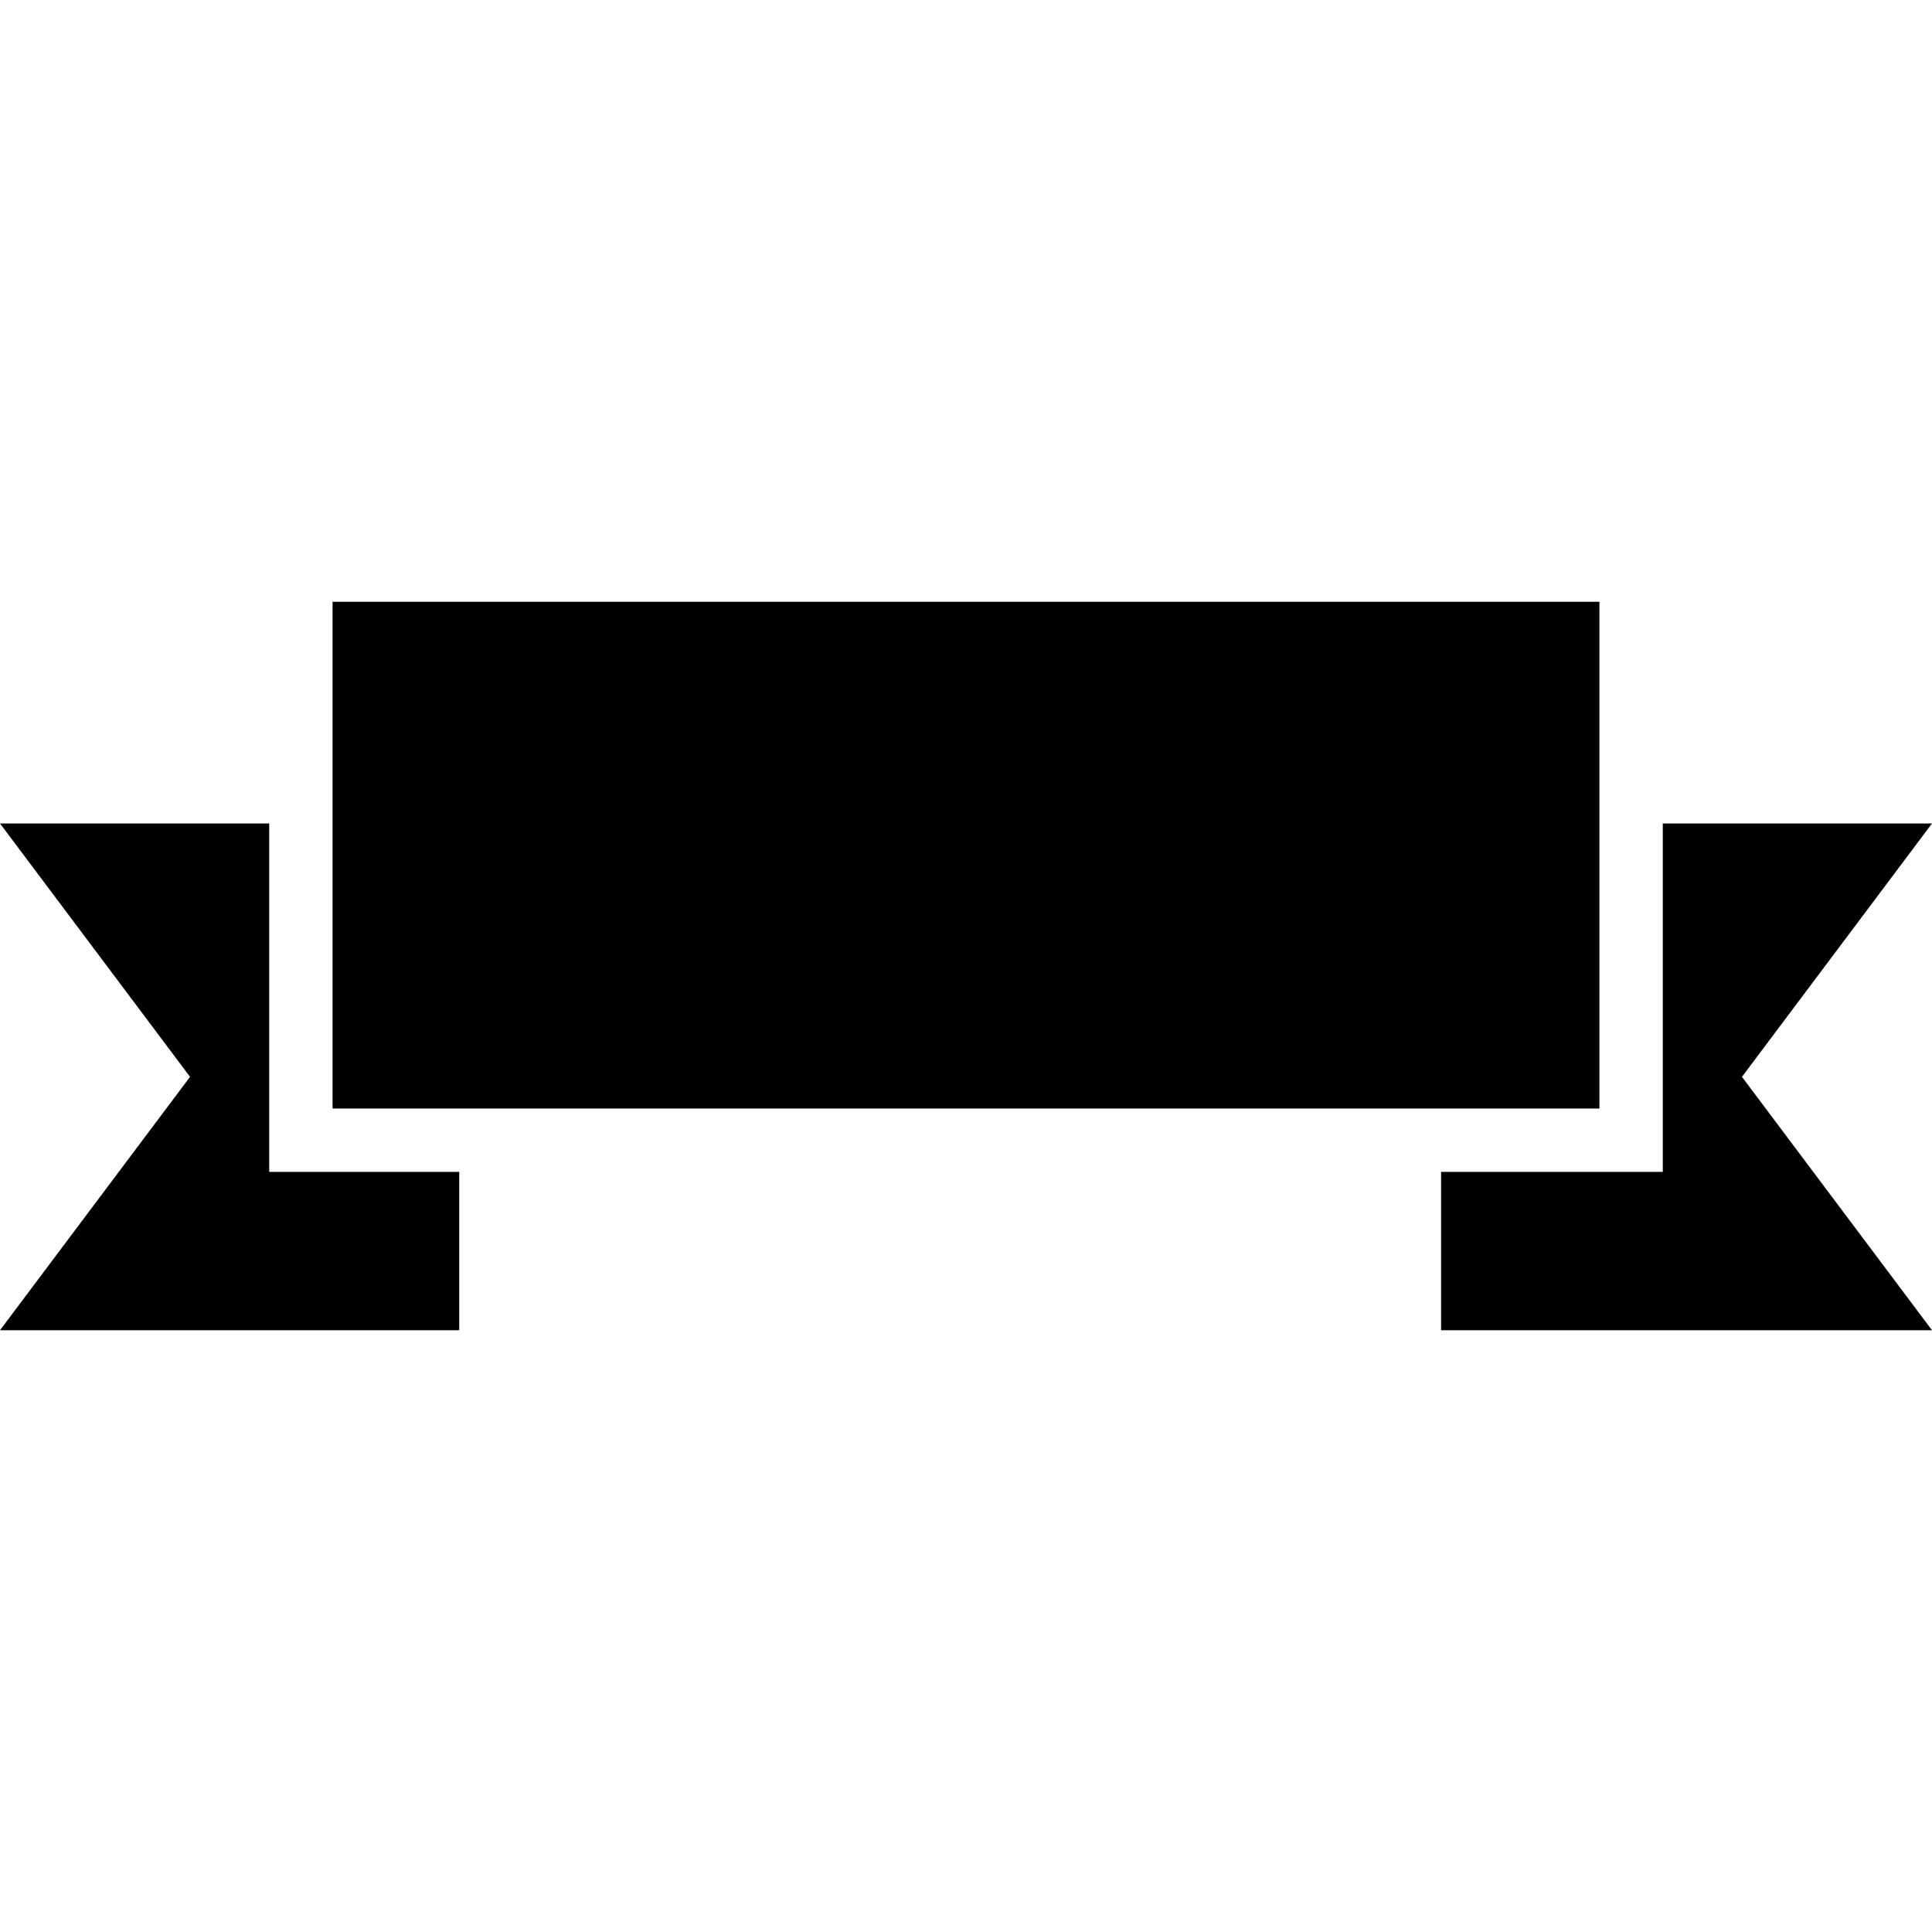
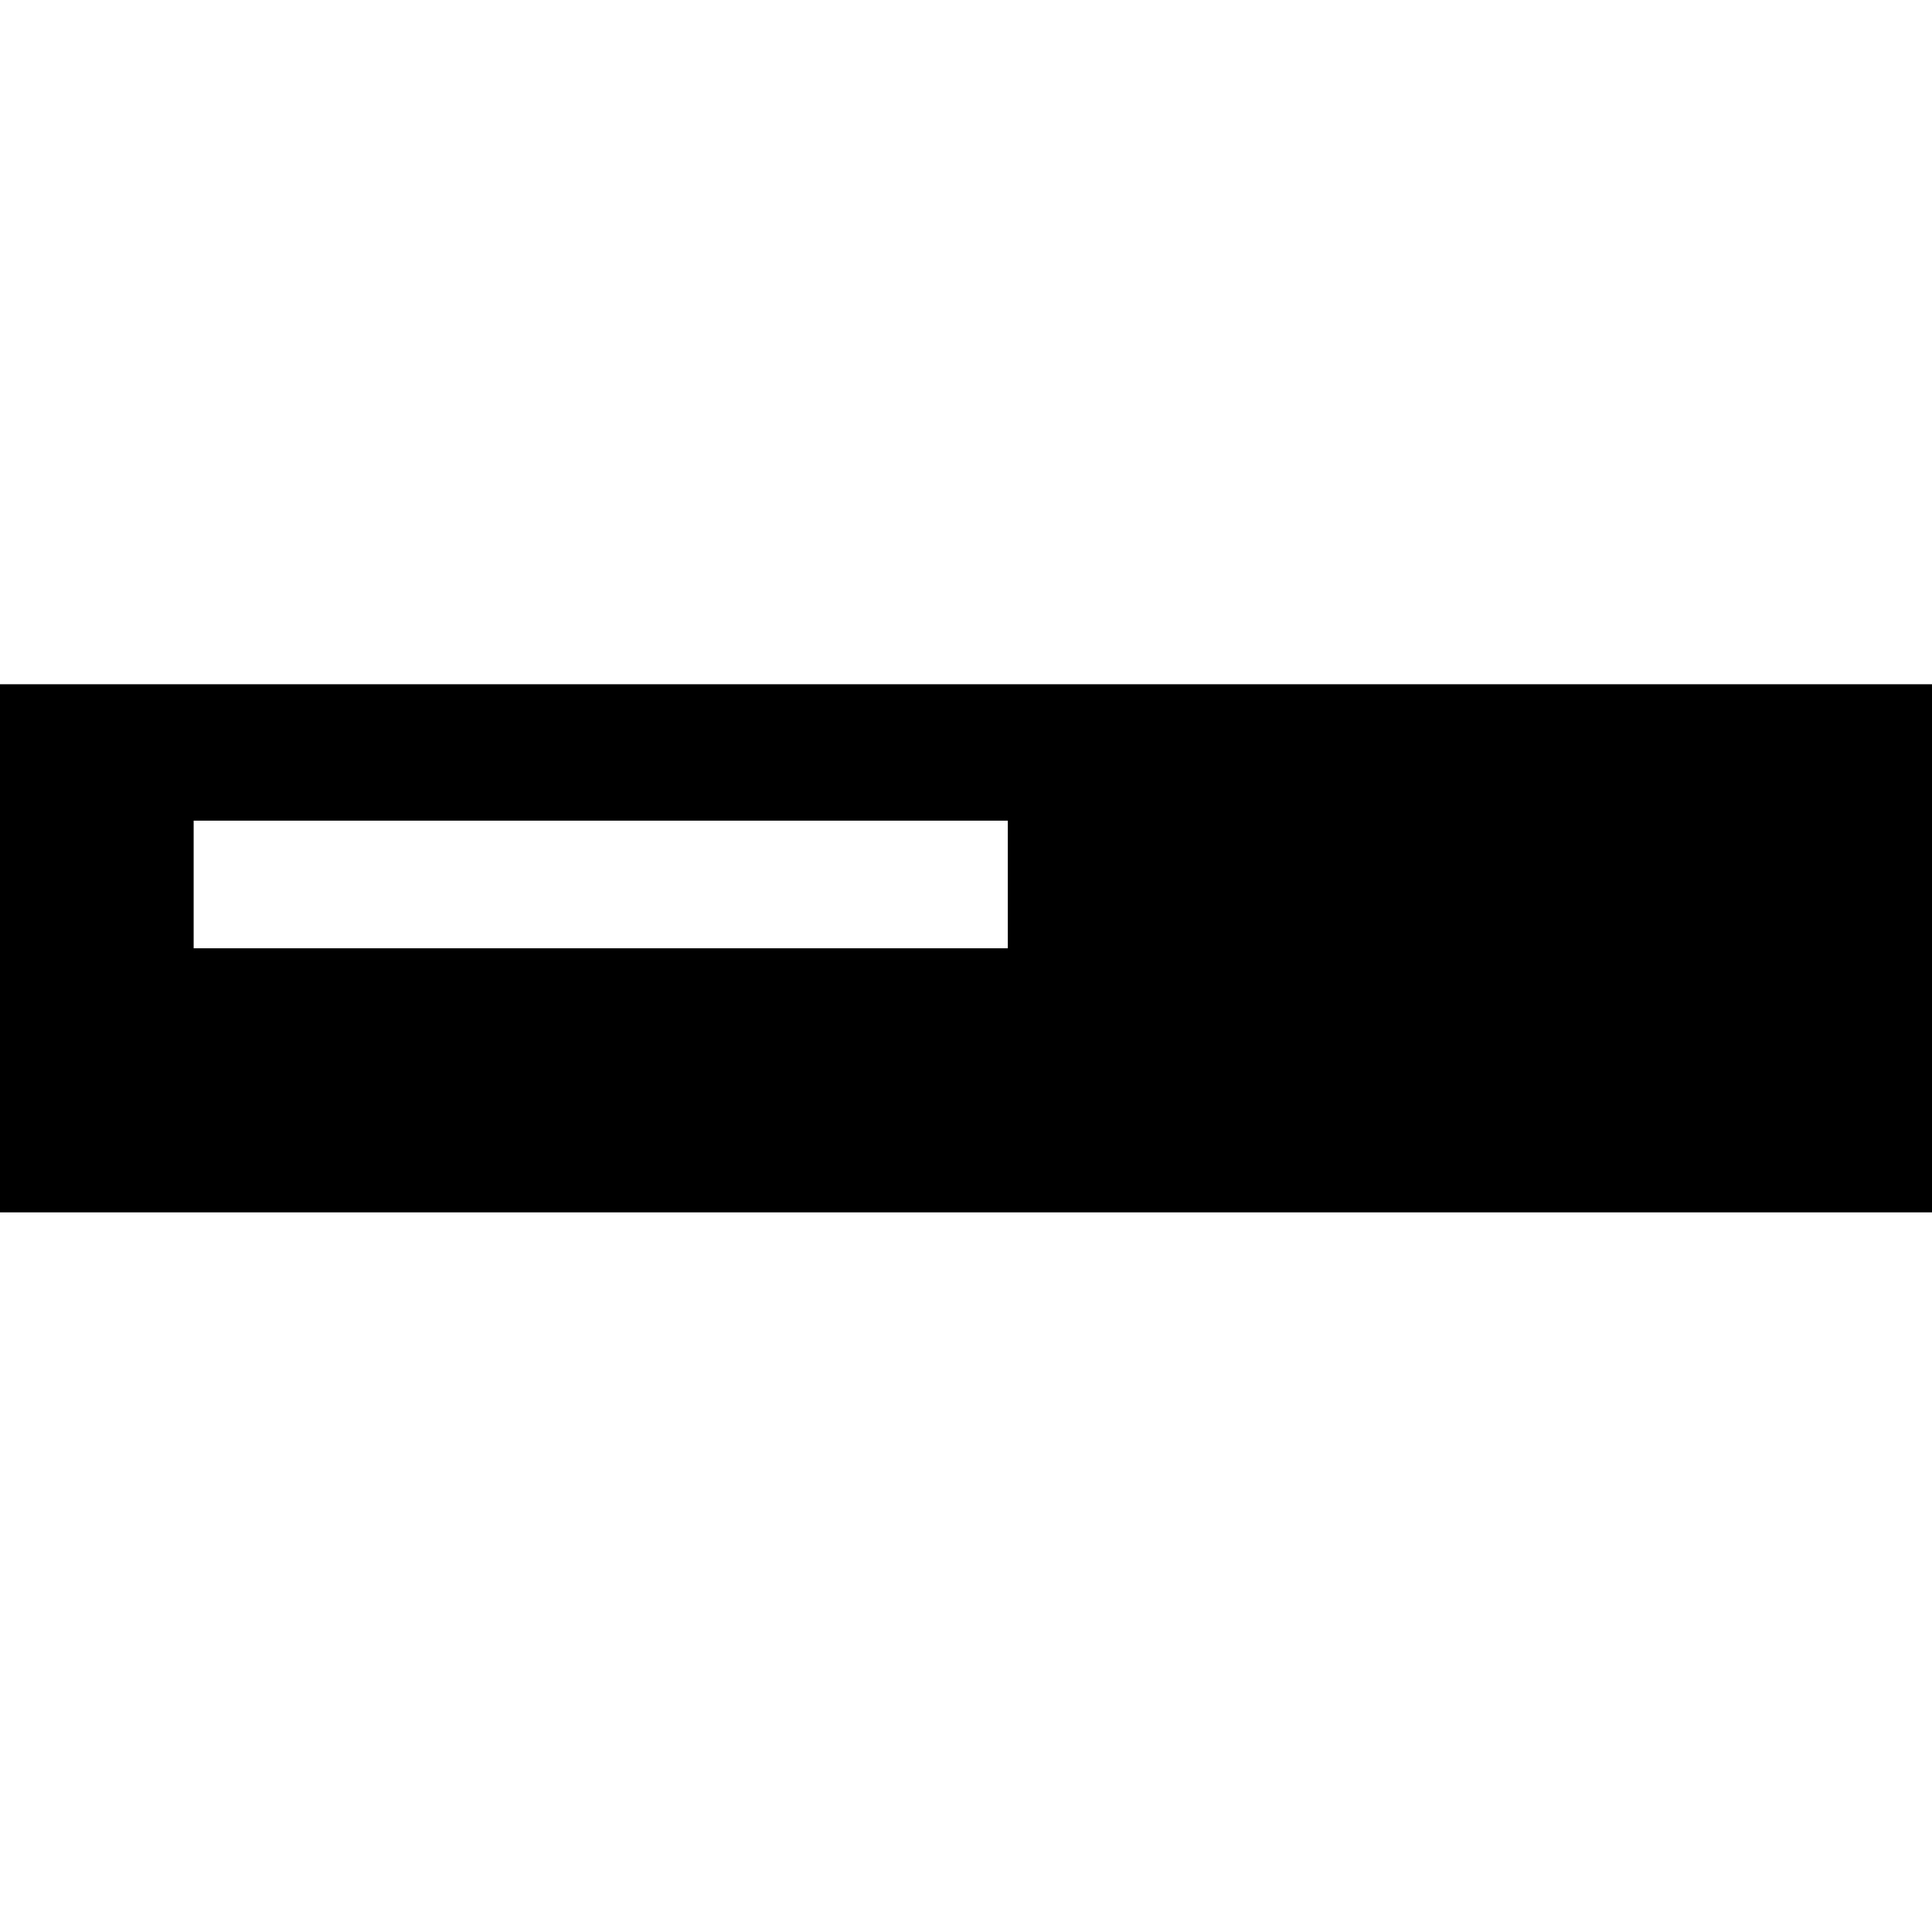
- <svg xmlns="http://www.w3.org/2000/svg" version="1.1" viewBox="0 0 61 61" xml:space="preserve">
-   <g>
-     <polygon style="fill:#010002;" points="8.5,37 8.5,34.5 8.5,26 0,26 6,34 0,42 14.5,42 14.5,37 10.5,37   " />
-     <polygon style="fill:#010002;" points="61,26 52.5,26 52.5,34.5 52.5,37 50.5,37 45.5,37 45.5,42 61,42 55,34   " />
-     <rect x="10.5" y="19" style="fill:#010002;" width="40" height="16" />
+ <svg xmlns="http://www.w3.org/2000/svg" width="48" height="48" viewBox="0 0 48 48">
+   <g id="Group_1" data-name="Group 1" transform="translate(-114 -76)">
+     <path id="Subtraction_1" data-name="Subtraction 1" d="M48,13.121H0V0H48V13.121ZM4.811,3.389V6.56H25.039V3.389Z" transform="translate(114 93)" />
  </g>
</svg>
